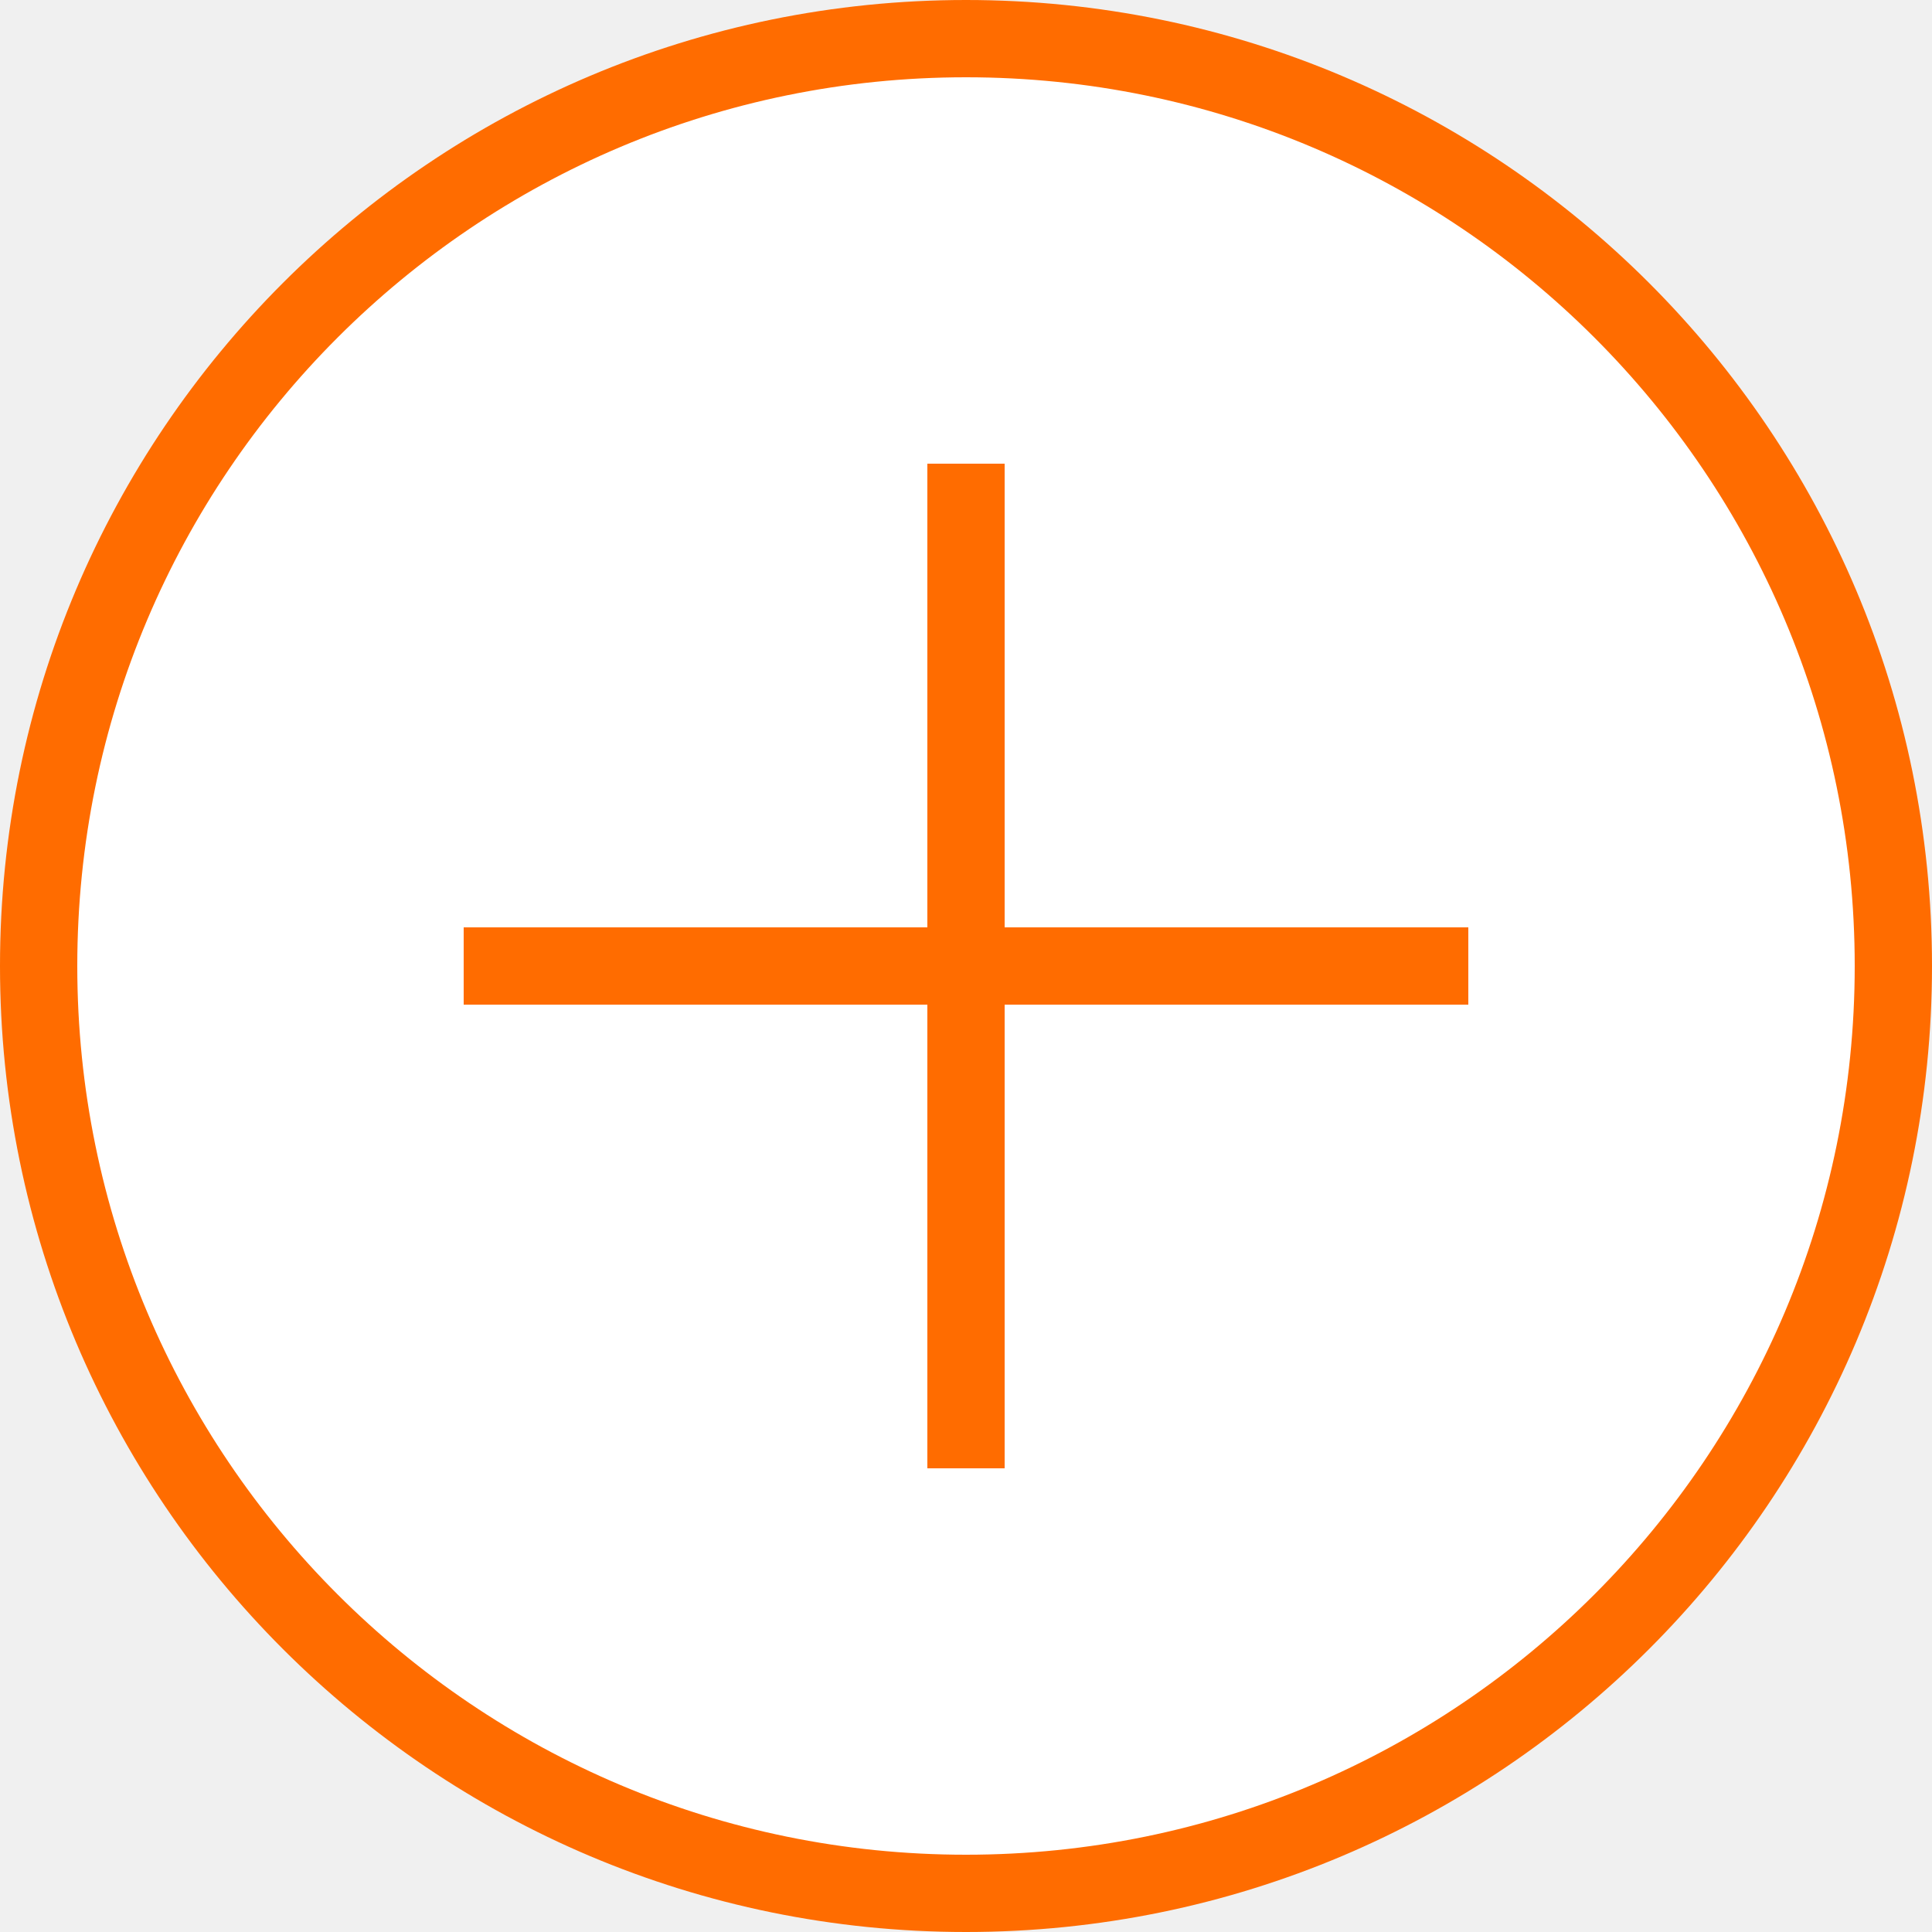
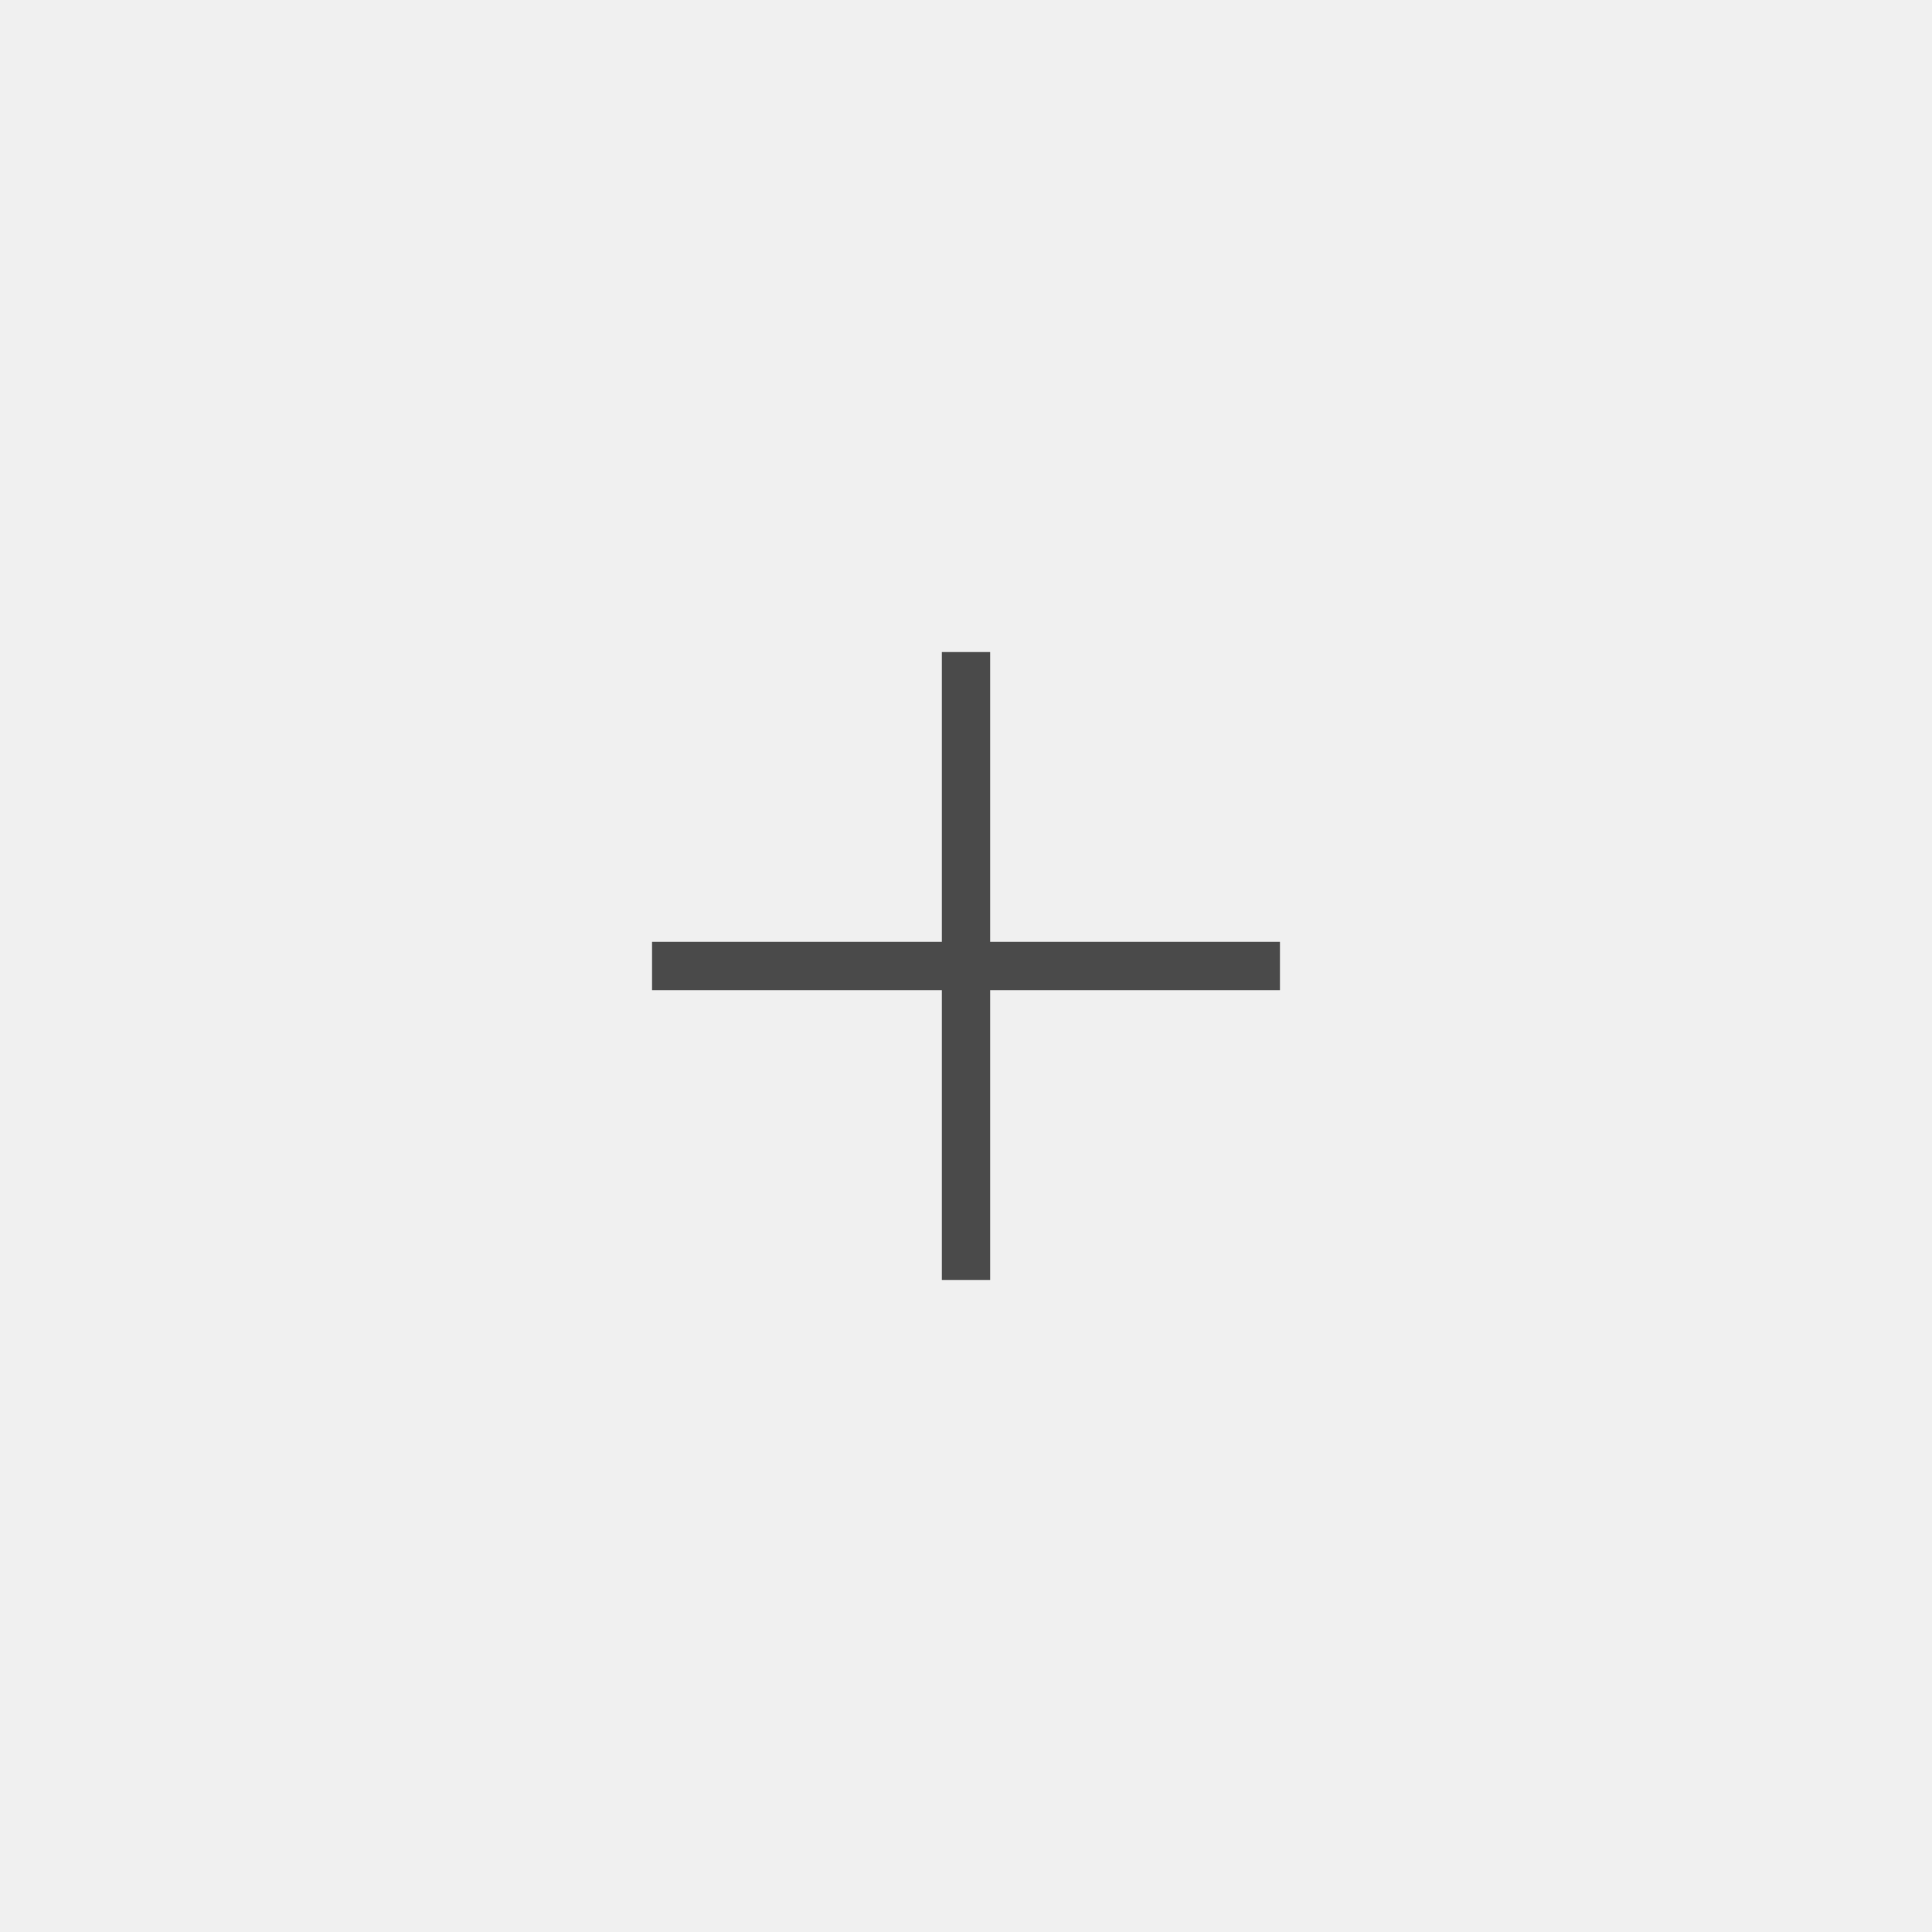
- <svg xmlns="http://www.w3.org/2000/svg" width="25" height="25" viewBox="0 0 25 25" fill="none">
-   <circle cx="12.5" cy="12.5" r="12" fill="white" stroke="#FF6C00" />
-   <path fill-rule="evenodd" clip-rule="evenodd" d="M13 6H12V12H6V13H12V19H13V13H19V12H13V6Z" fill="#FF6C00" />
+ <svg xmlns="http://www.w3.org/2000/svg" width="40" height="40" viewBox="0 0 40 40" fill="none">
+   <path fill-rule="evenodd" clip-rule="evenodd" d="M20.5 13.5H19.5V19.5H13.5V20.5H19.5V26.5H20.5V20.5H26.5V19.5H20.5V13.5Z" fill="#212121" fill-opacity="0.8" />
</svg>
